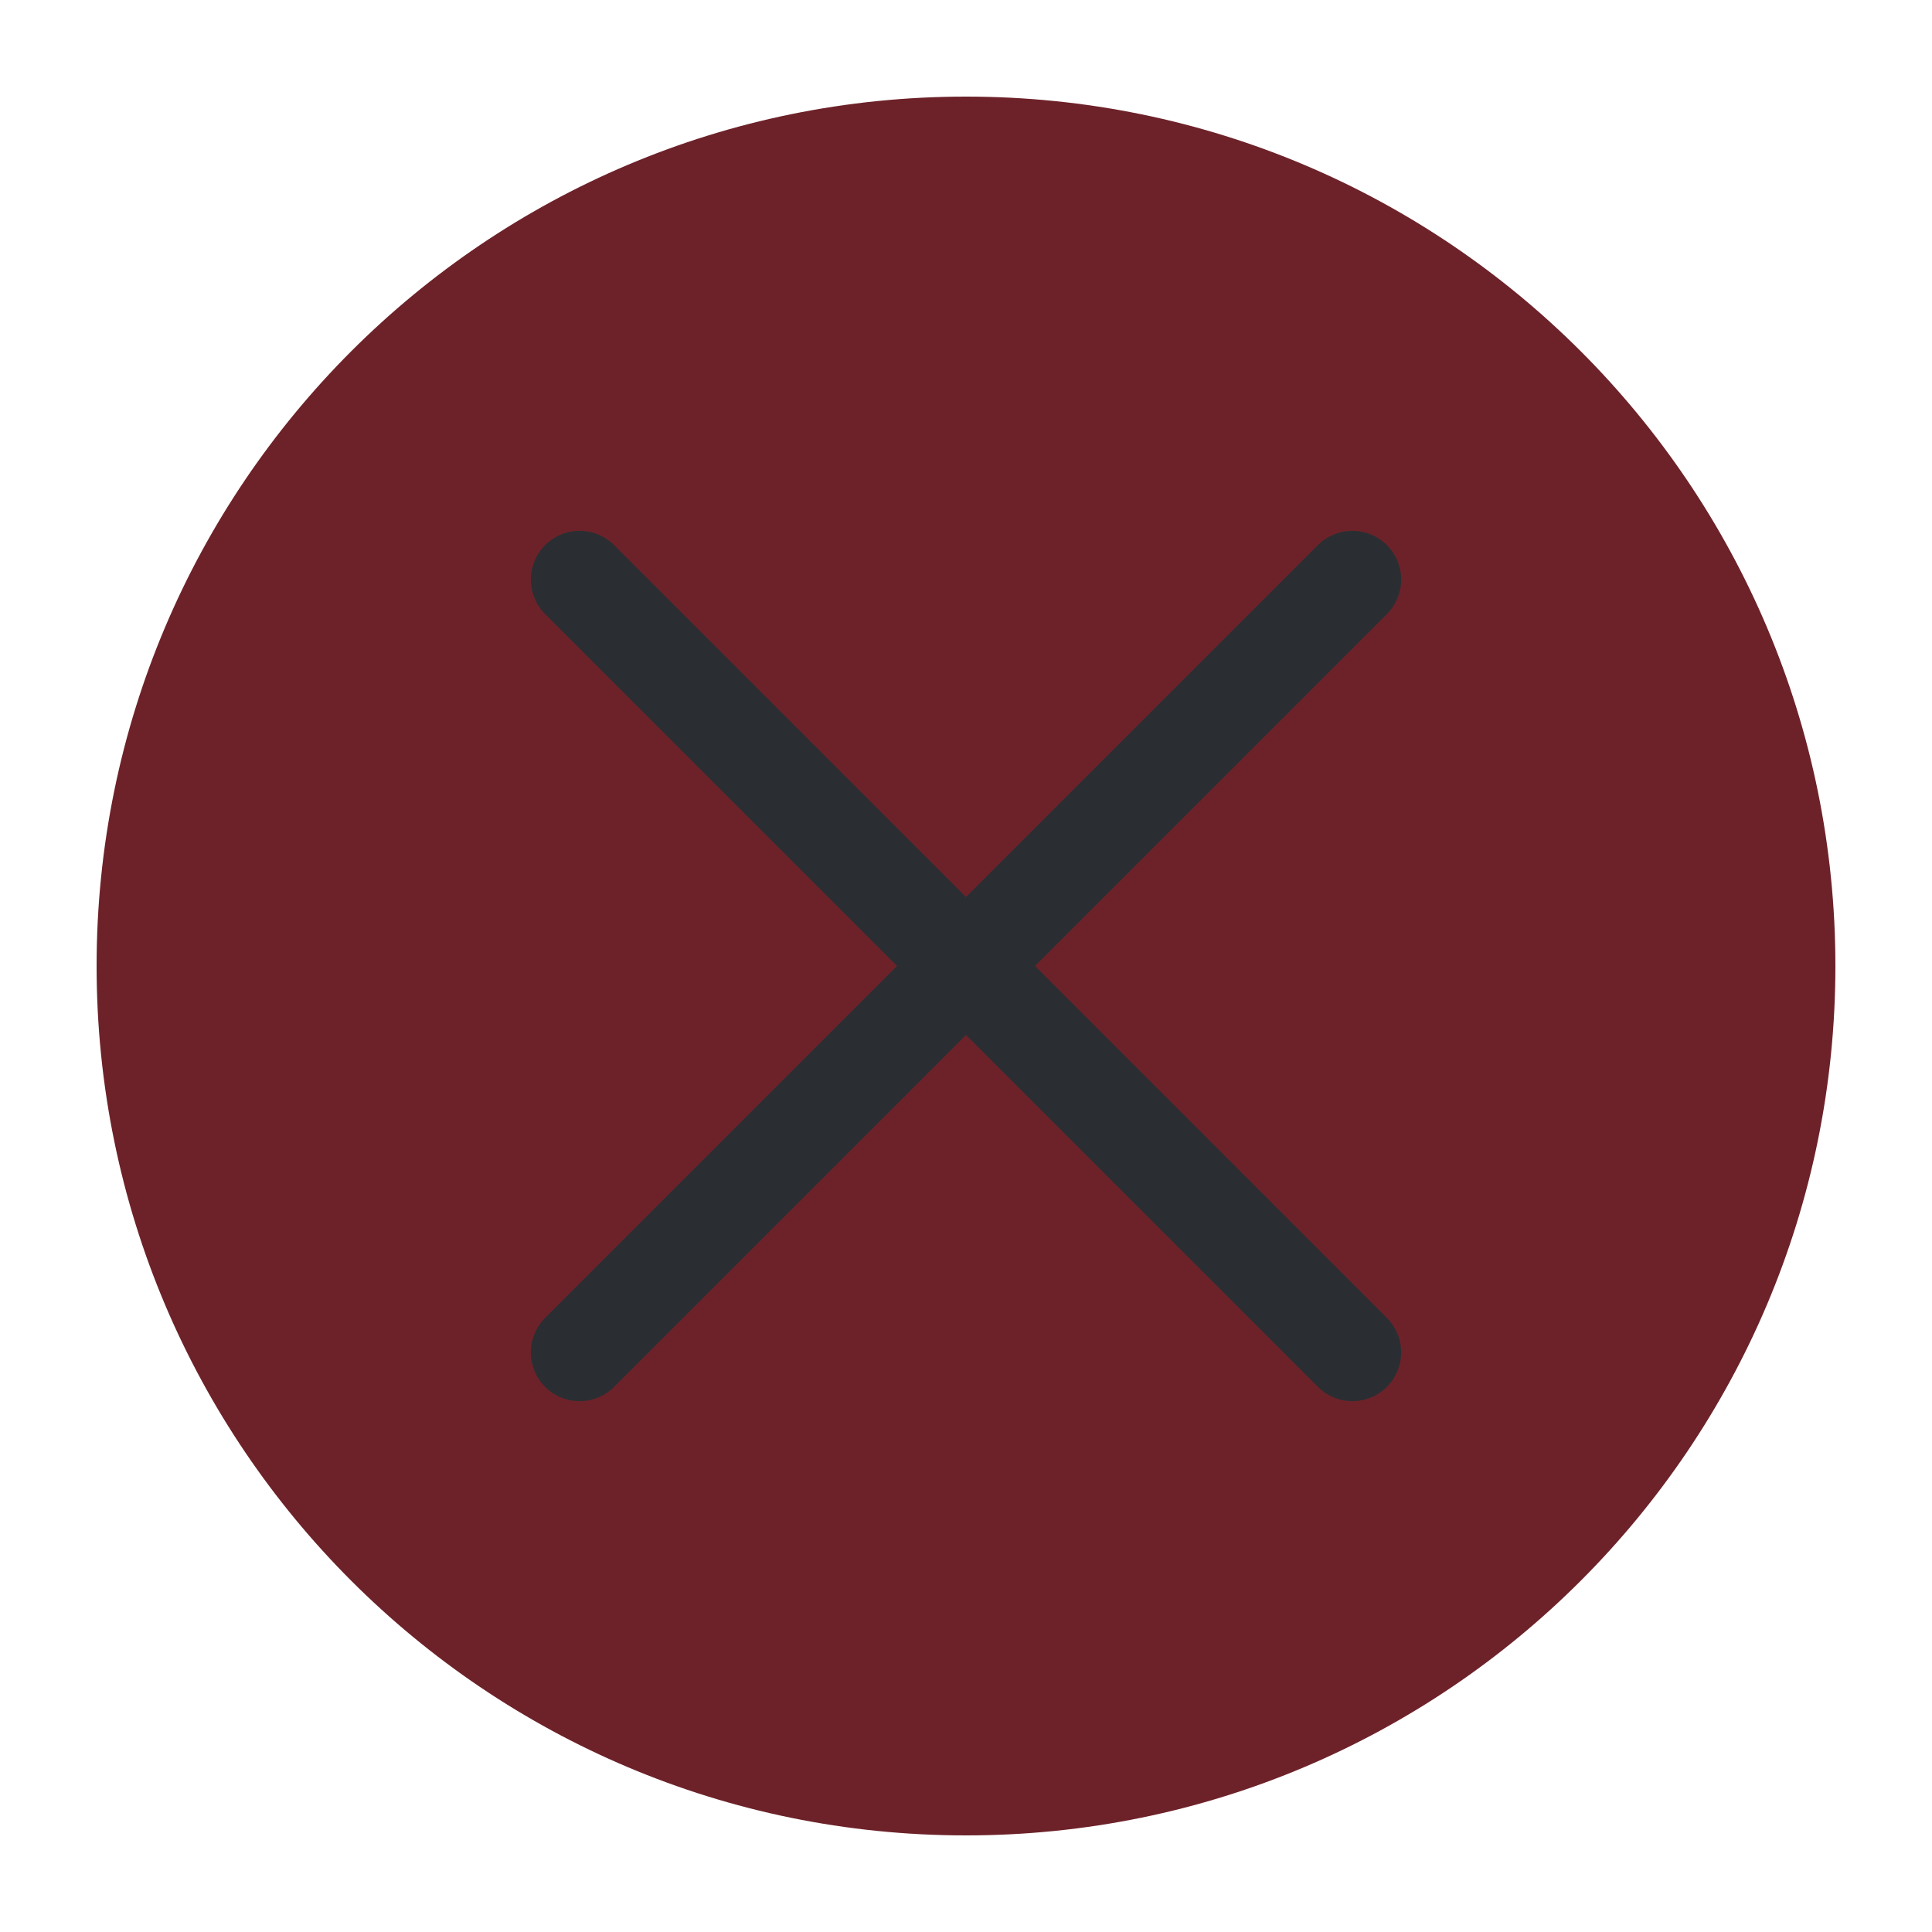
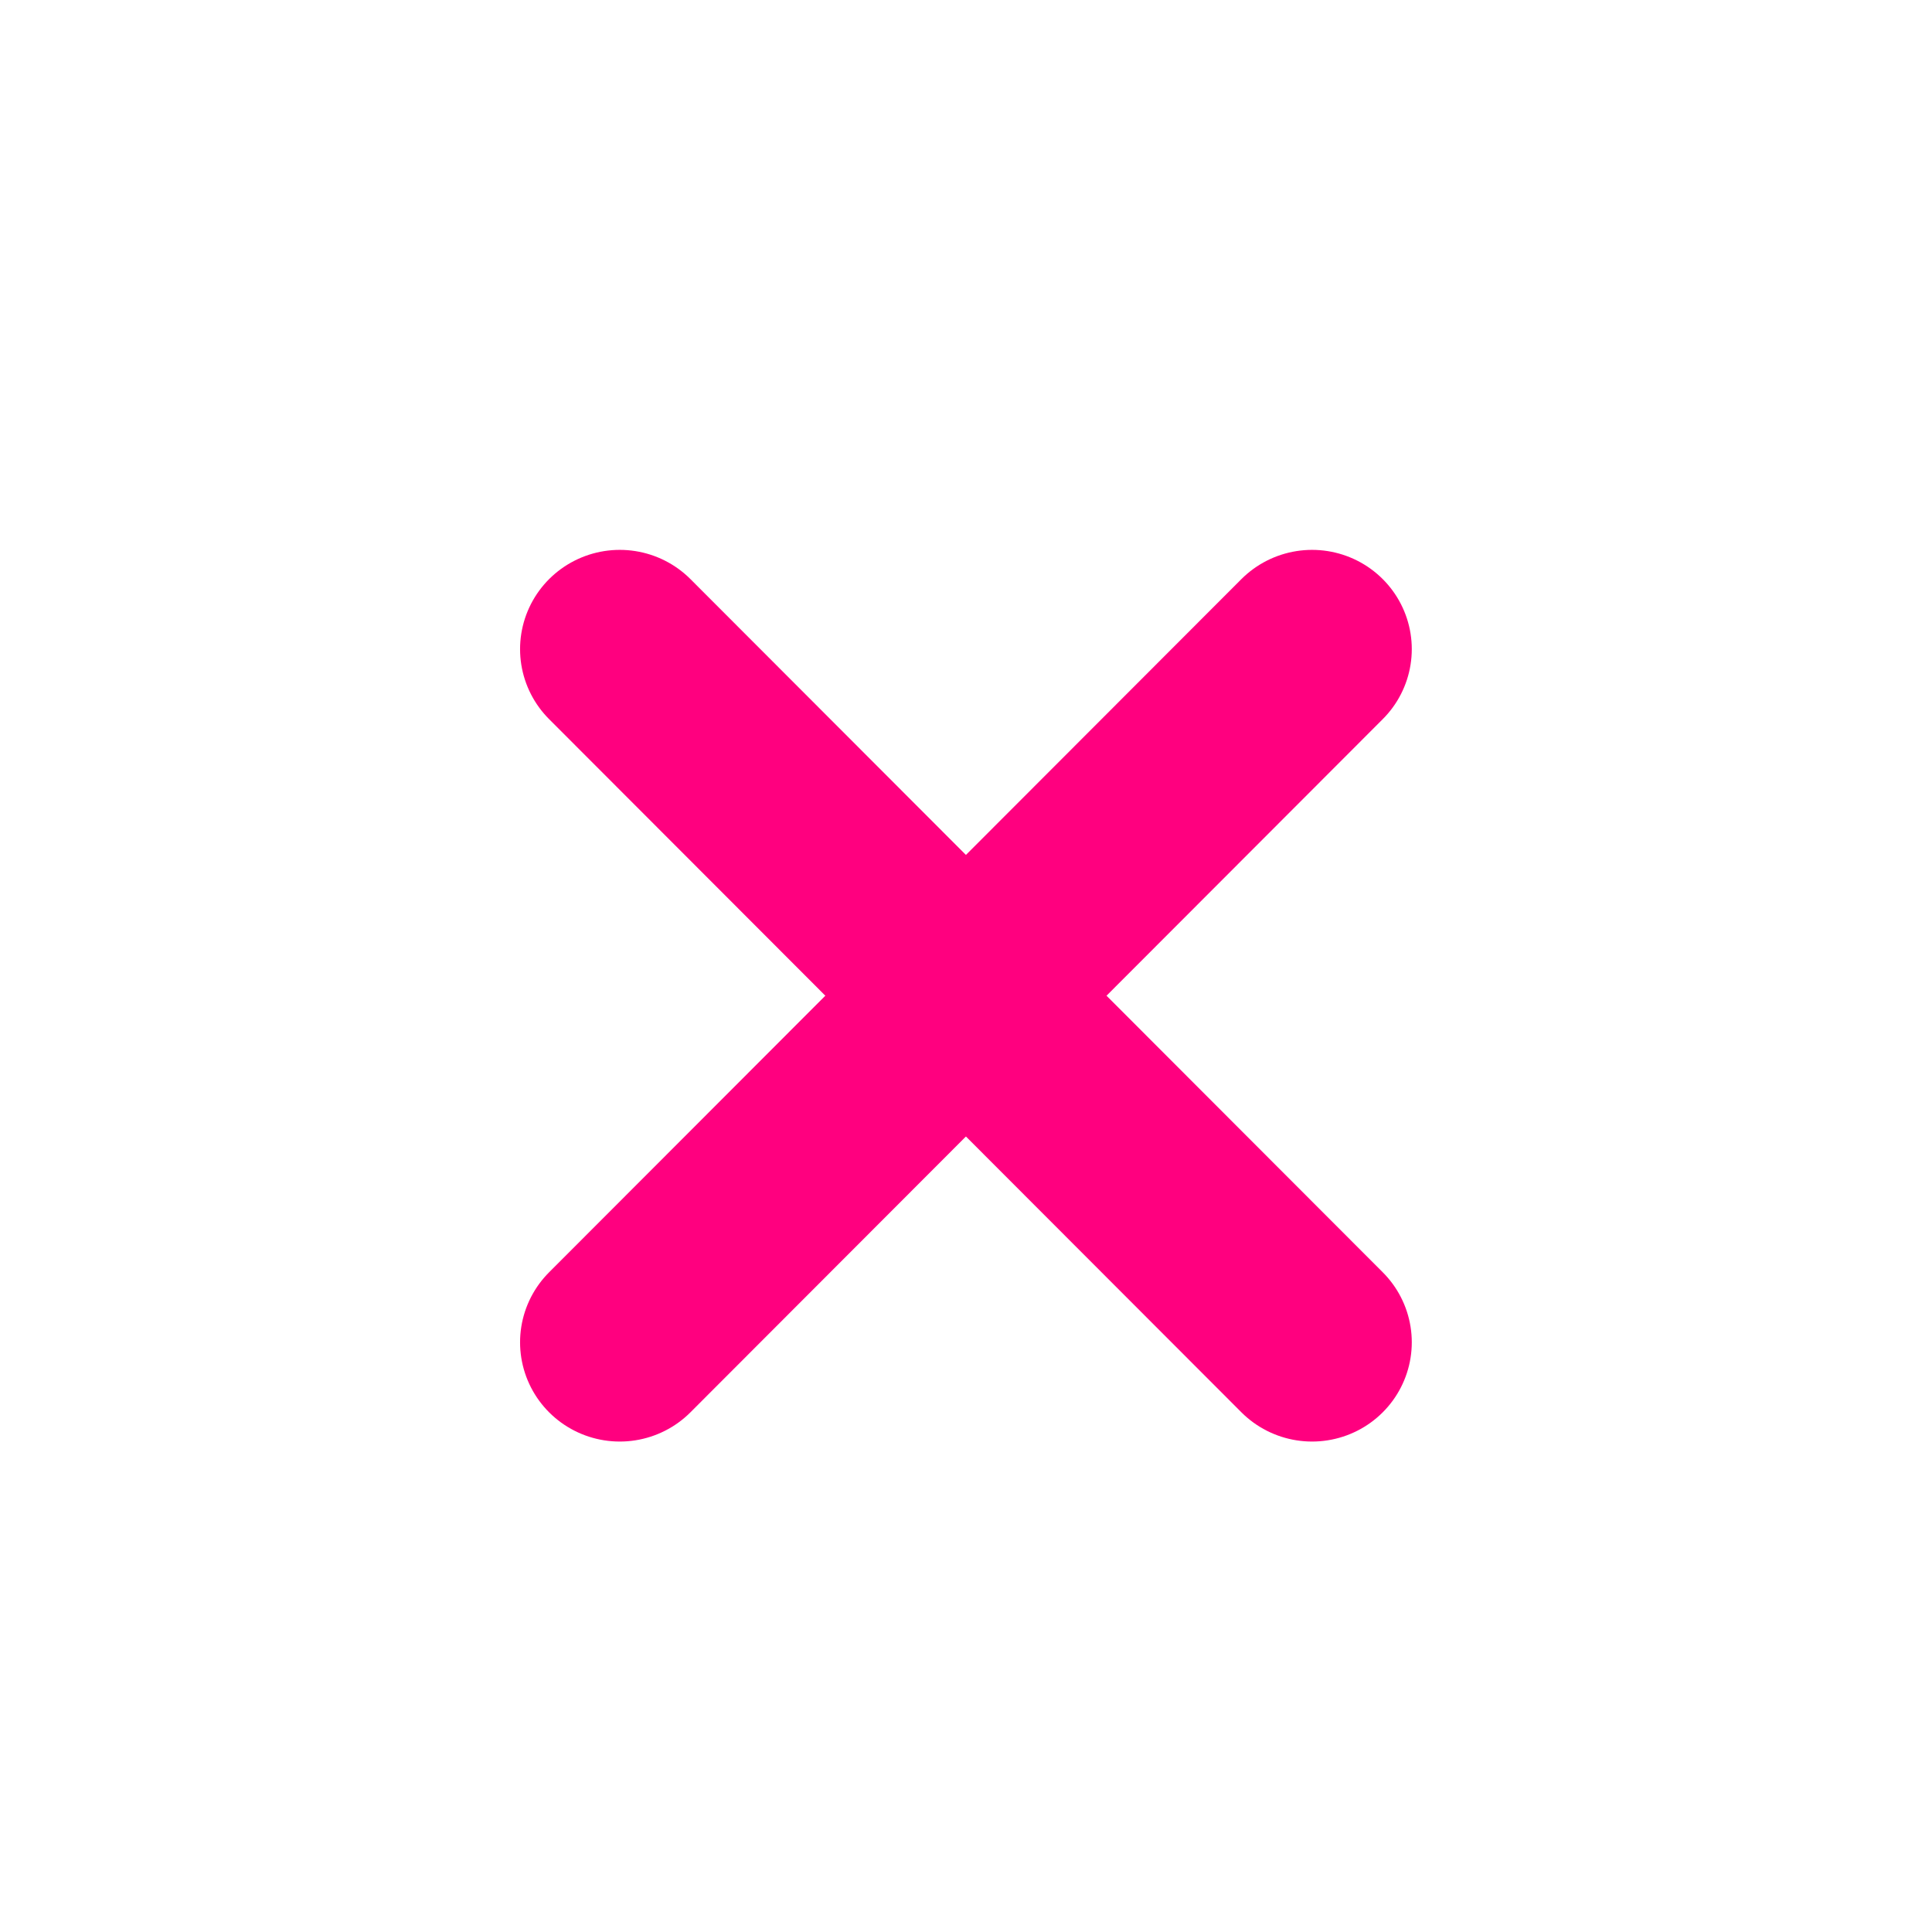
<svg xmlns="http://www.w3.org/2000/svg" viewBox="0 0 50 50" version="1.2" baseProfile="tiny">
  <defs>
</defs>
  <g fill="none" stroke="black" stroke-width="1" fill-rule="evenodd" stroke-linecap="square" stroke-linejoin="bevel">
-     <g fill="#6d2229" fill-opacity="1" stroke="none" transform="matrix(2.5,0,0,2.5,2.5,2.5)" font-family="Noto Sans" font-size="10" font-weight="400" font-style="normal">
-       <circle cx="9" cy="9" r="9" />
+     <g fill="#000000" fill-opacity="1" stroke="none" transform="matrix(2.5,0,0,2.5,37.7942,44.9545)" font-family="Noto Sans" font-size="10" font-weight="400" font-style="normal" opacity="0">
+       <rect x="-15.118" y="-17.982" width="20" height="20" />
    </g>
-     <g fill="none" stroke="#2a2e32" stroke-opacity="1" stroke-width="1.01" stroke-linecap="round" stroke-linejoin="miter" stroke-miterlimit="2" transform="matrix(2.5,0,0,2.5,2.5,2.5)" font-family="Noto Sans" font-size="10" font-weight="400" font-style="normal">
-       <polyline fill="none" vector-effect="none" points="5,5 13,13 " />
-       <polyline fill="none" vector-effect="none" points="13,5 5,13 " />
+     <g fill="none" stroke="none" transform="matrix(1.03034,0,0,1.02562,416.367,-269.481)" font-family="Noto Sans" font-size="10" font-weight="400" font-style="normal">
+       <path vector-effect="none" fill-rule="nonzero" d="M-388.539,279.129 L-371.15,296.62" />
+     </g>
+     <g fill="none" stroke="#ff007f" stroke-opacity="1" stroke-width="5.009" stroke-linecap="round" stroke-linejoin="miter" stroke-miterlimit="4" transform="matrix(1.03034,0,0,1.02562,416.367,-269.481)" font-family="Noto Sans" font-size="10" font-weight="400" font-style="normal">
+       <path vector-effect="none" fill-rule="nonzero" d="M-388.539,279.129 L-371.15,296.62" />
+     </g>
+     <g fill="none" stroke="none" transform="matrix(1.03034,0,0,1.02562,416.367,-269.481)" font-family="Noto Sans" font-size="10" font-weight="400" font-style="normal">
+       <path vector-effect="none" fill-rule="nonzero" d="M-371.15,279.129 L-388.539,296.62" />
+     </g>
+     <g fill="none" stroke="#ff007f" stroke-opacity="1" stroke-width="5.009" stroke-linecap="round" stroke-linejoin="miter" stroke-miterlimit="4" transform="matrix(1.03034,0,0,1.02562,416.367,-269.481)" font-family="Noto Sans" font-size="10" font-weight="400" font-style="normal">
+       <path vector-effect="none" fill-rule="nonzero" d="M-371.15,279.129 L-388.539,296.62" />
    </g>
    <g fill="none" stroke="#000000" stroke-opacity="1" stroke-width="1" stroke-linecap="square" stroke-linejoin="bevel" transform="matrix(1,0,0,1,0,0)" font-family="Noto Sans" font-size="10" font-weight="400" font-style="normal">
</g>
  </g>
</svg>
